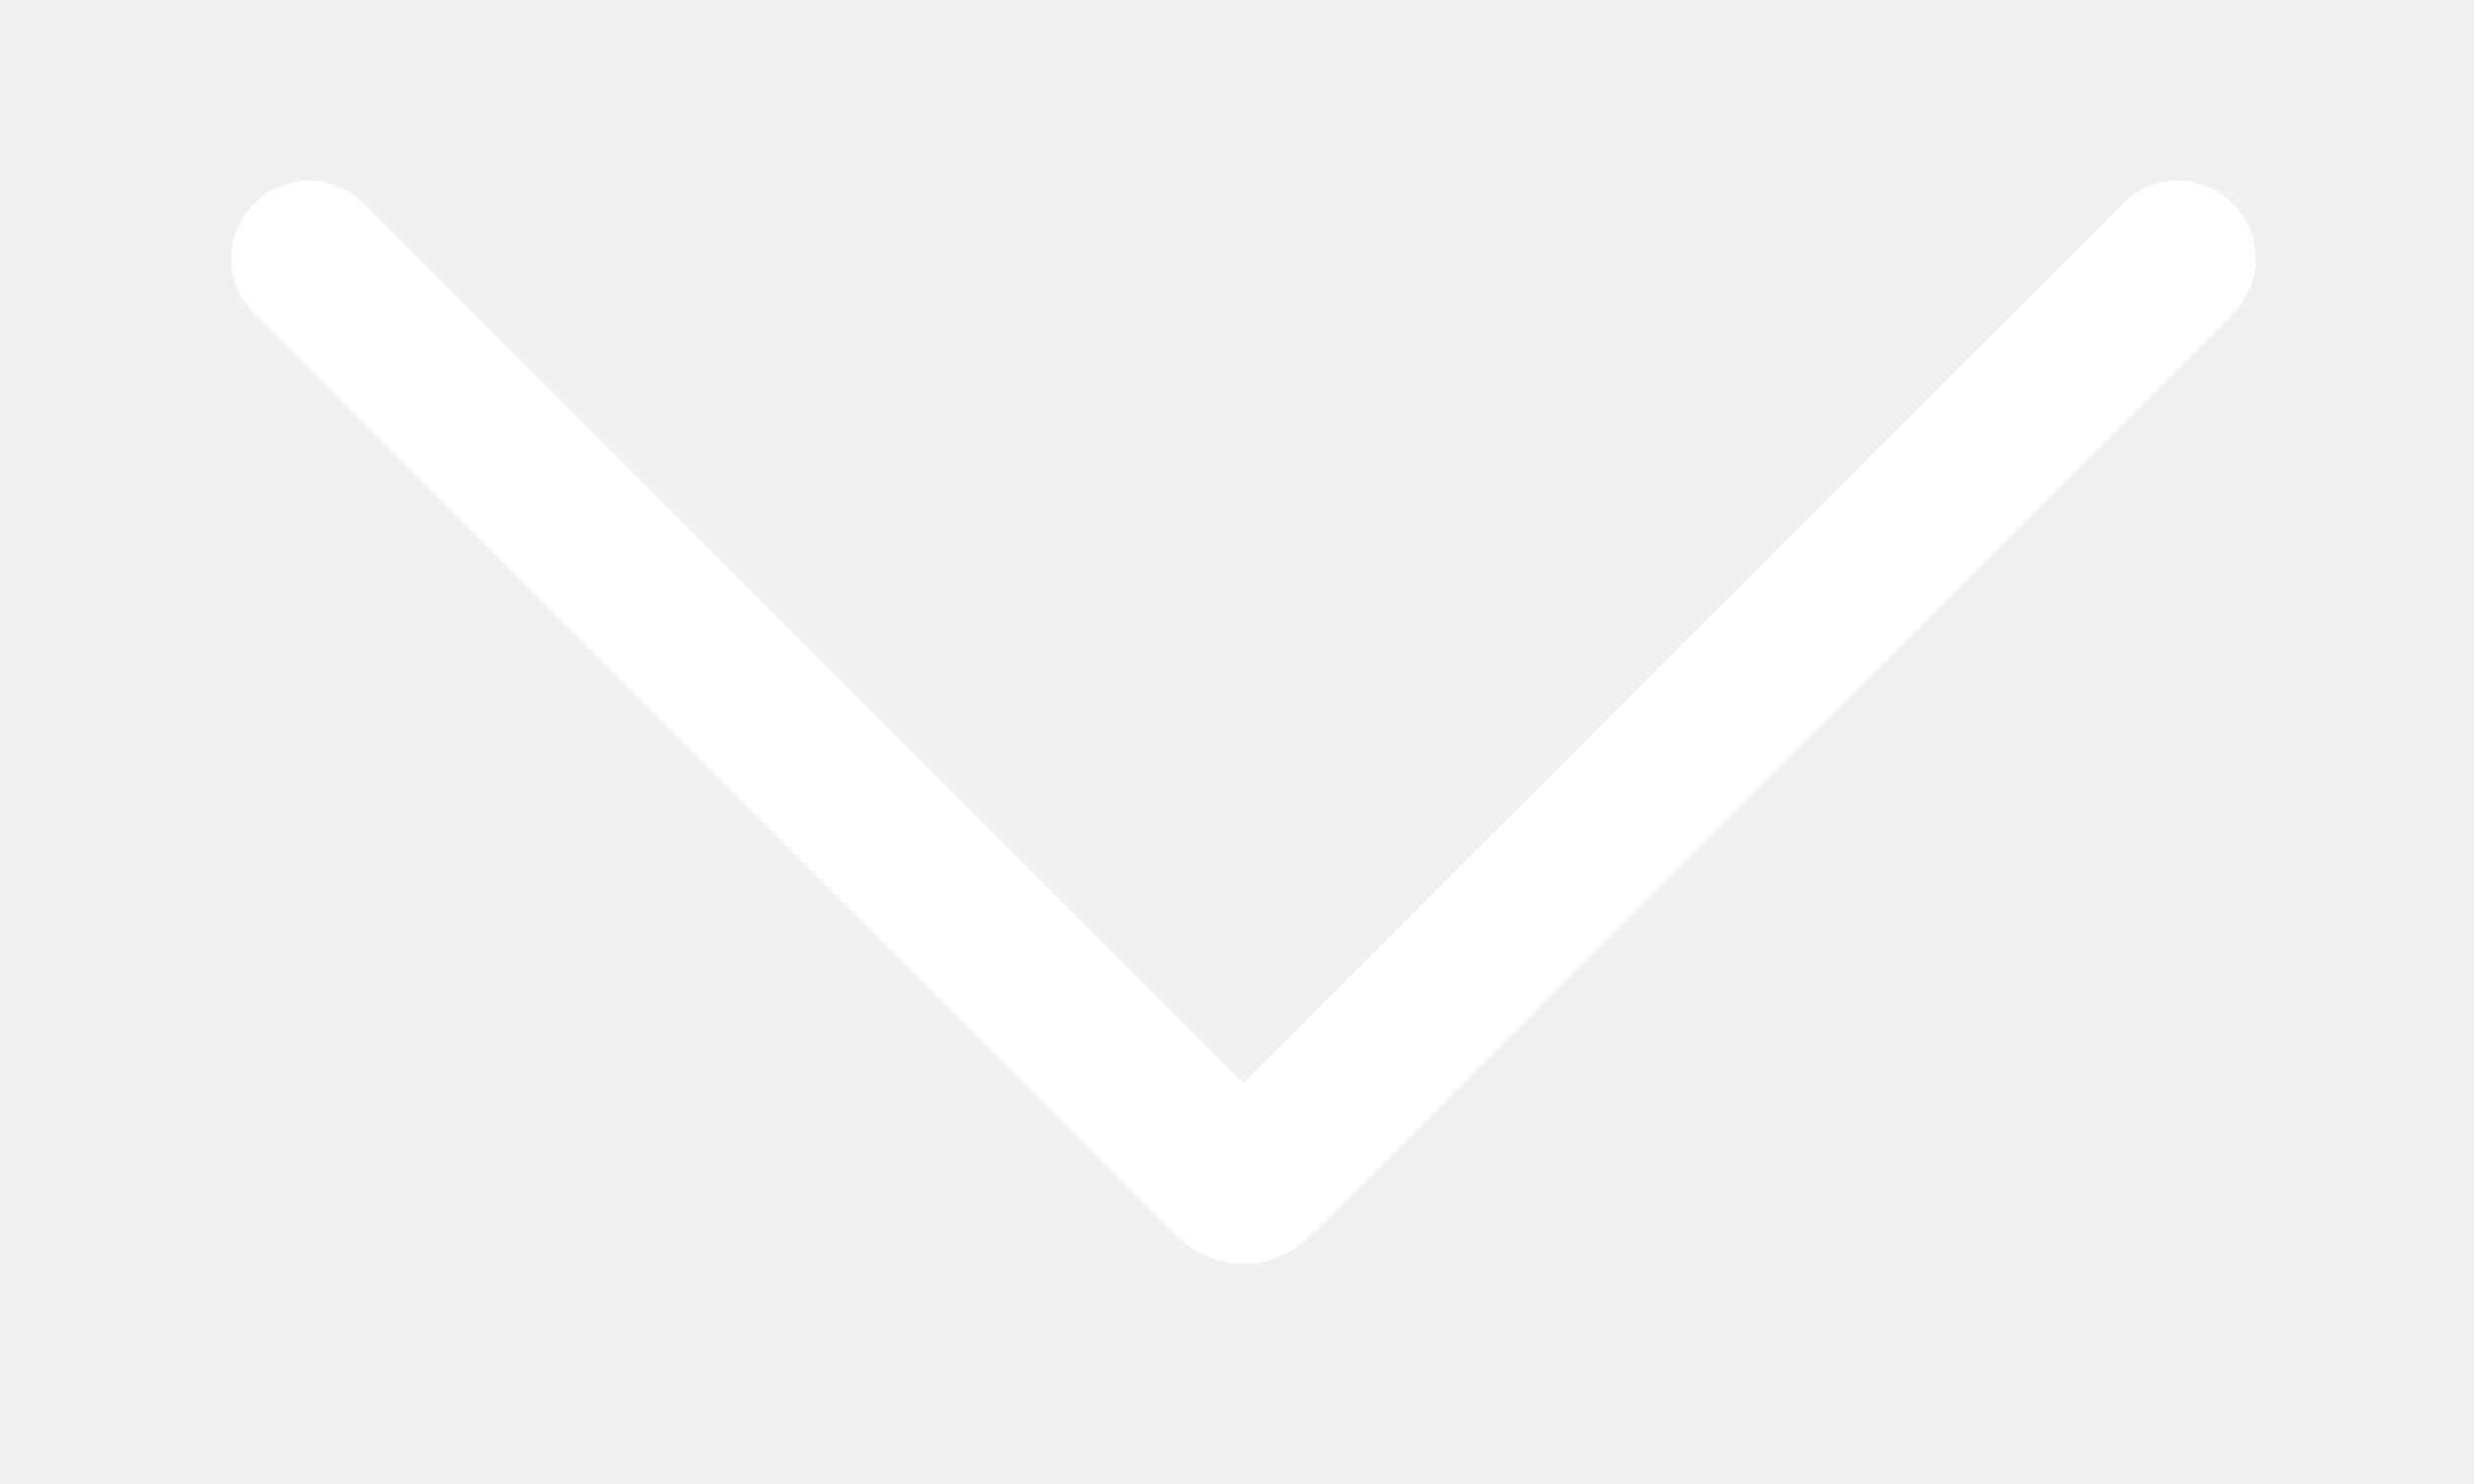
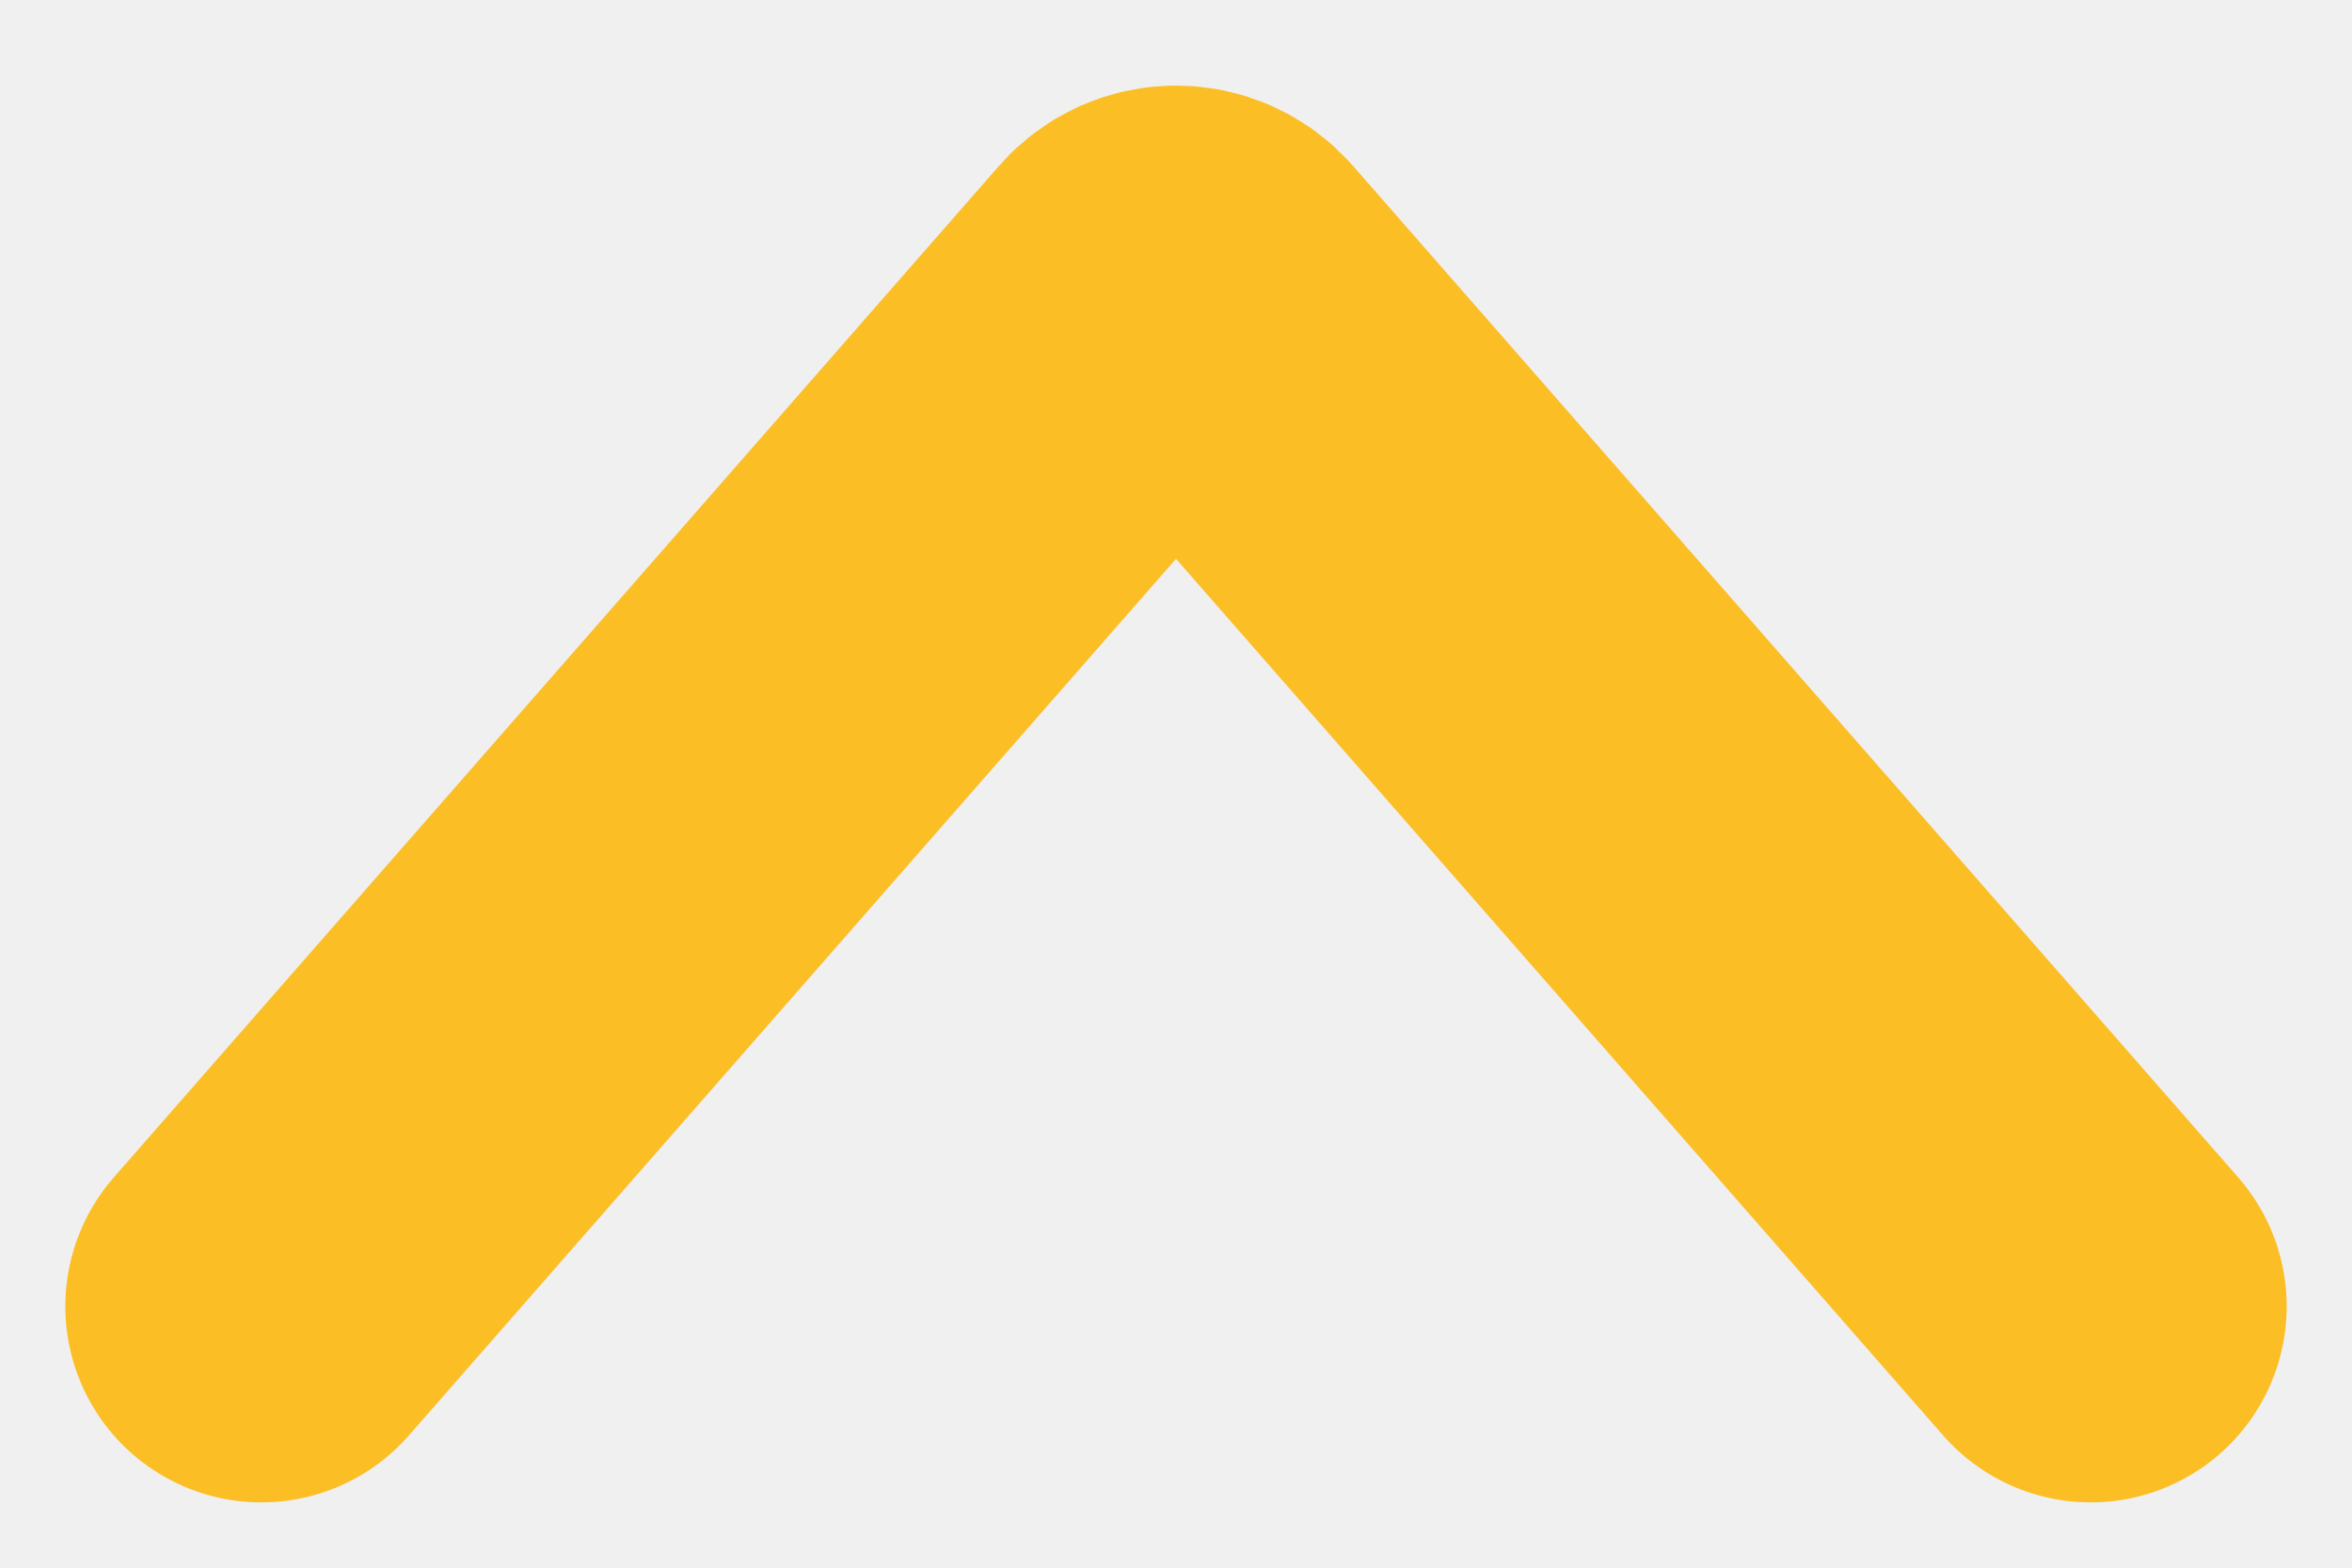
- <svg xmlns="http://www.w3.org/2000/svg" width="10" height="6" viewBox="0 0 10 6" fill="none">
-   <path d="M1.249 1.045L4.981 4.777C5.006 4.801 5.046 4.801 5.071 4.777L8.803 1.045" stroke="white" stroke-width="0.629" stroke-linecap="round" />
+ <svg xmlns="http://www.w3.org/2000/svg" width="18" height="12" viewBox="0 0 18 12" fill="none">
+   <path d="M16 10L9.226 2.258C9.106 2.121 8.894 2.121 8.774 2.258L2 10" stroke="#FBBE25" stroke-width="3" stroke-linecap="round" />
</svg>
